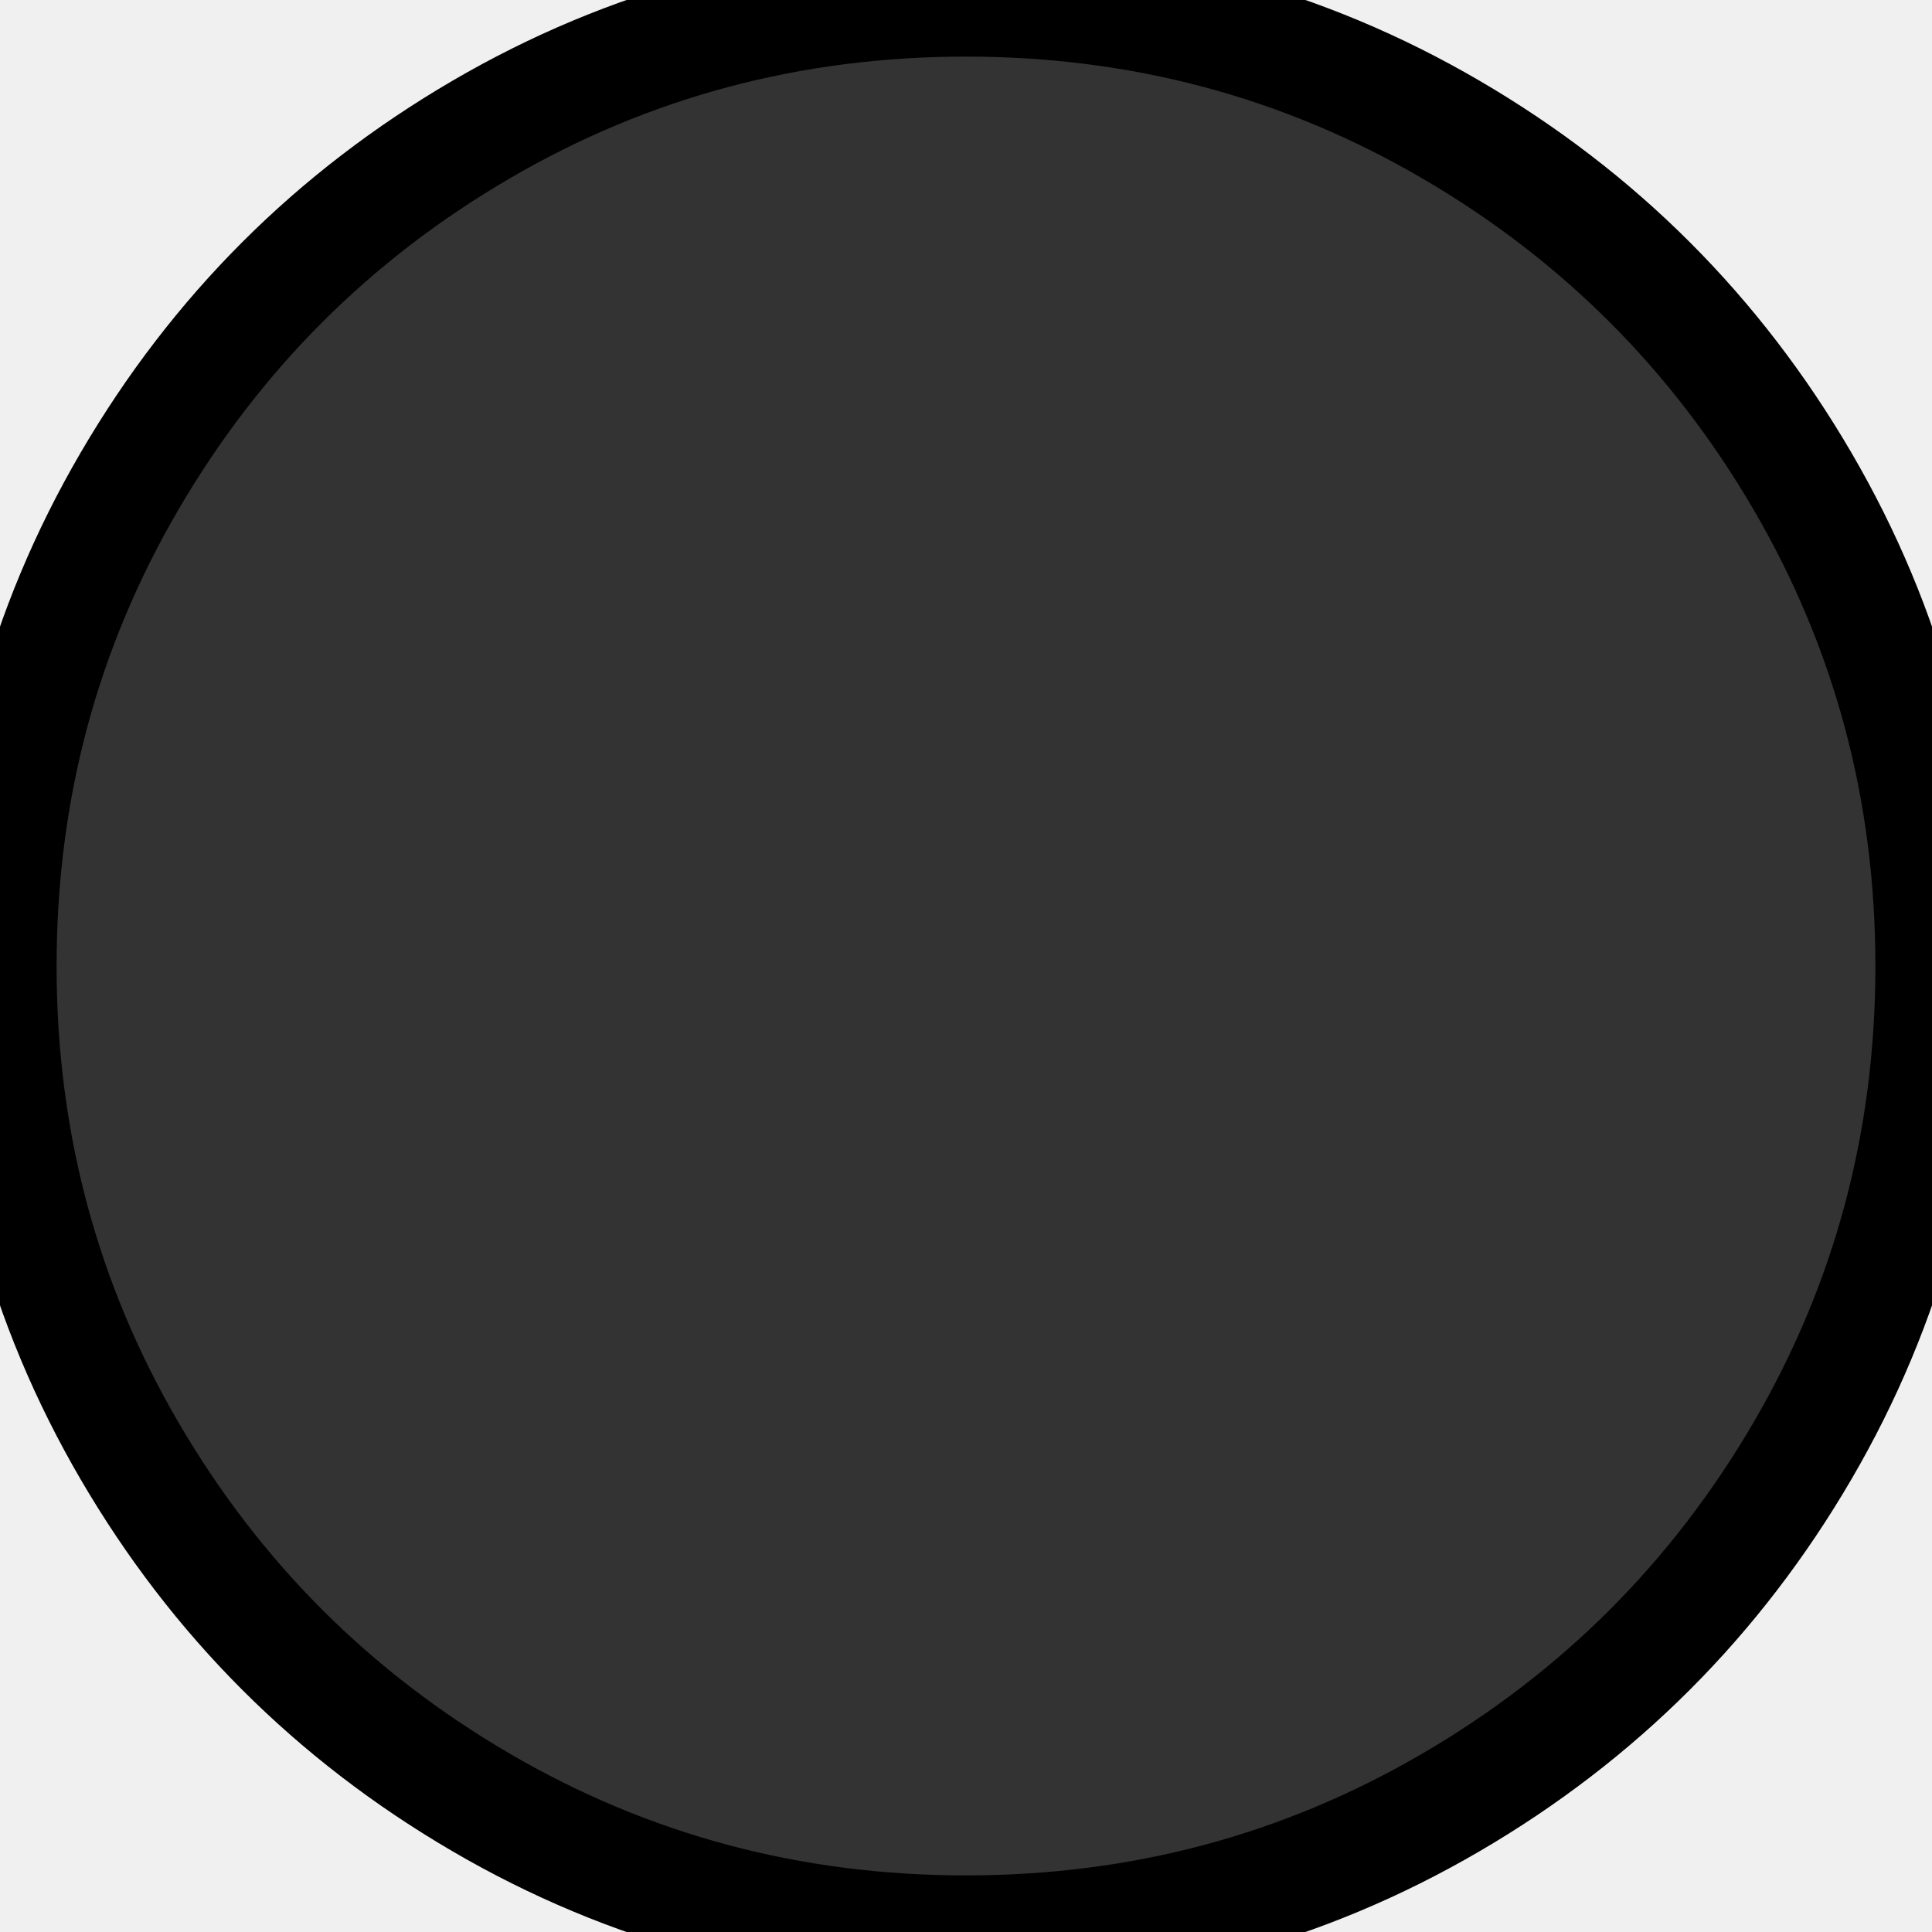
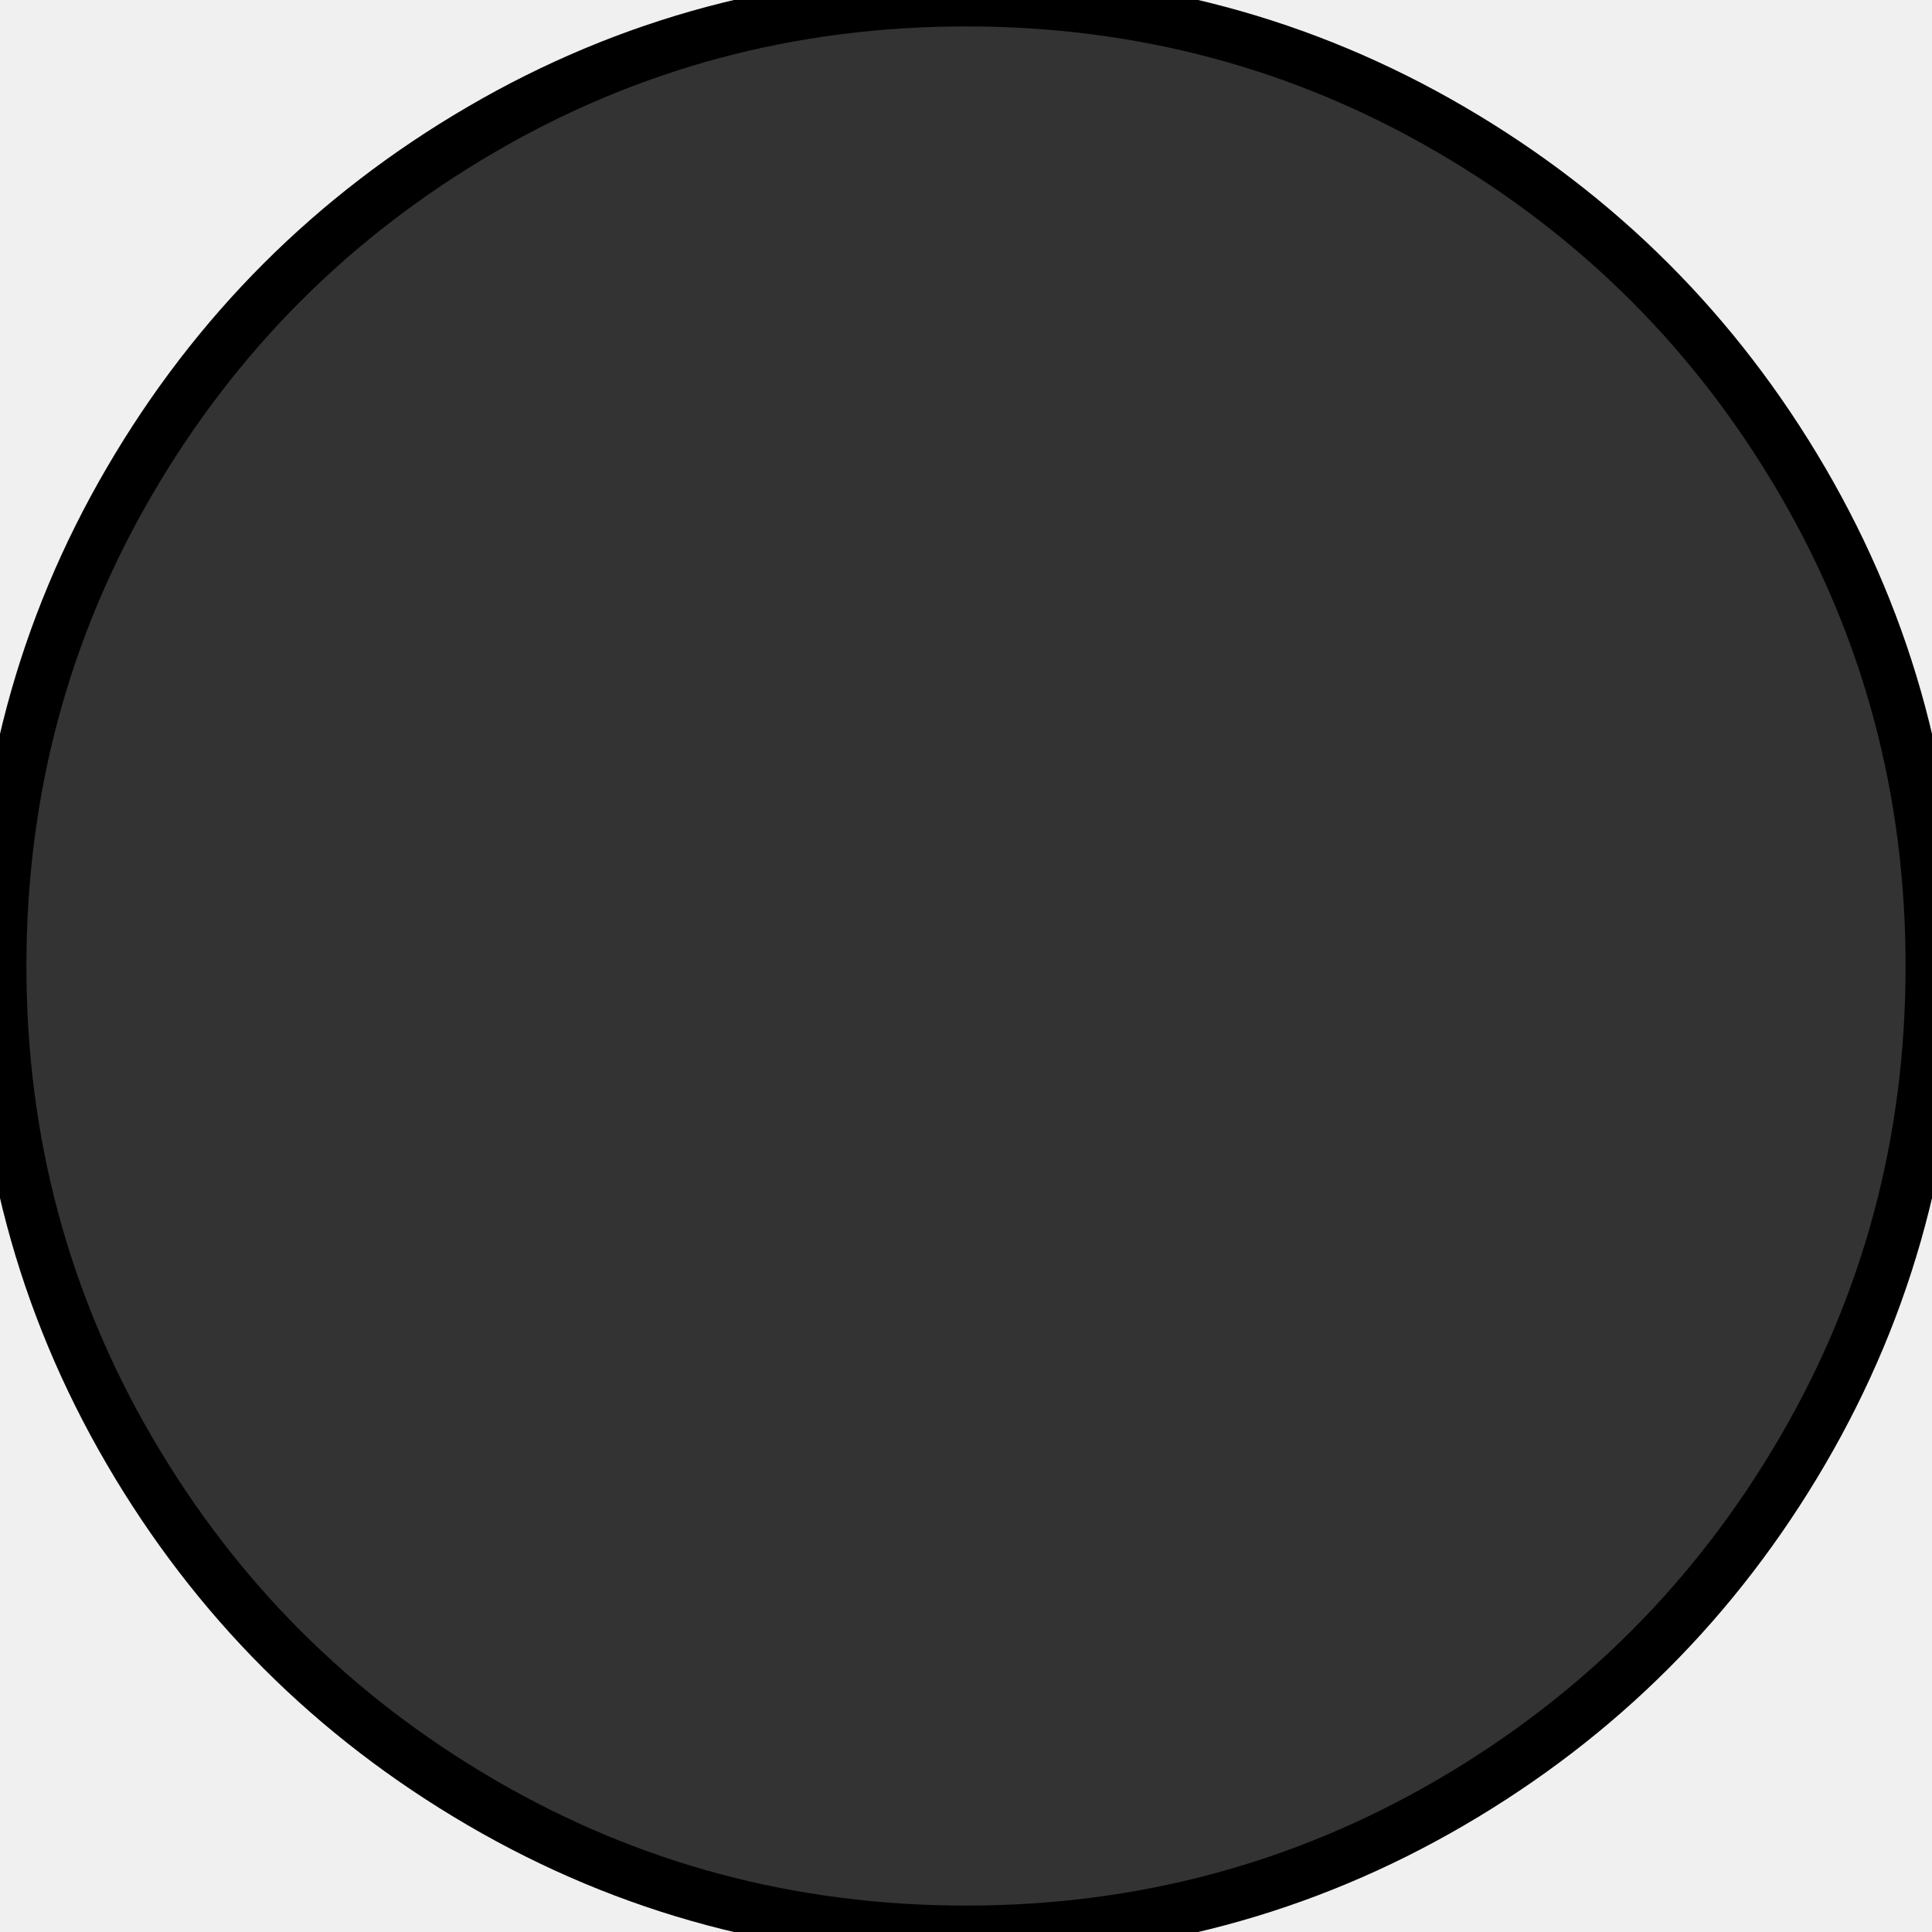
<svg xmlns="http://www.w3.org/2000/svg" version="1.1" id="Capa_1" x="0px" y="0px" width="512px" height="512px" viewBox="0 0 438.533 438.533" style="enable-background:new 0 0 438.533 438.533;" xml:space="preserve">
  <defs id="defs39" />
-   <g id="g3" style="fill:#333333;fill-opacity:1;stroke:#000000;stroke-opacity:1;stroke-width:25.695;stroke-miterlimit:4;stroke-dasharray:none">
-     <path d="M409.133,109.203c-19.608-33.592-46.205-60.189-79.798-79.796C295.736,9.801,259.058,0,219.273,0   c-39.781,0-76.47,9.801-110.063,29.407c-33.595,19.604-60.192,46.201-79.8,79.796C9.801,142.8,0,179.489,0,219.267   c0,39.78,9.804,76.463,29.407,110.062c19.607,33.592,46.204,60.189,79.799,79.798c33.597,19.605,70.283,29.407,110.063,29.407   s76.47-9.802,110.065-29.407c33.593-19.602,60.189-46.206,79.795-79.798c19.603-33.596,29.403-70.284,29.403-110.062   C438.533,179.485,428.732,142.795,409.133,109.203z" fill="#FFFFFF" id="path5" style="fill:#333333;fill-opacity:1;stroke:#000000;stroke-opacity:1;stroke-width:25.695;stroke-miterlimit:4;stroke-dasharray:none" />
+   <g id="g3" style="fill:#333333;fill-opacity:1;stroke:#000000;stroke-opacity:1;stroke-width:11.991;stroke-miterlimit:4;stroke-dasharray:none">
+     <path d="M409.133,109.203c-19.608-33.592-46.205-60.189-79.798-79.796C295.736,9.801,259.058,0,219.273,0   c-39.781,0-76.47,9.801-110.063,29.407c-33.595,19.604-60.192,46.201-79.8,79.796C9.801,142.8,0,179.489,0,219.267   c0,39.78,9.804,76.463,29.407,110.062c19.607,33.592,46.204,60.189,79.799,79.798c33.597,19.605,70.283,29.407,110.063,29.407   s76.47-9.802,110.065-29.407c33.593-19.602,60.189-46.206,79.795-79.798c19.603-33.596,29.403-70.284,29.403-110.062   C438.533,179.485,428.732,142.795,409.133,109.203z" fill="#FFFFFF" id="path5" style="fill:#333333;fill-opacity:1;stroke:#000000;stroke-opacity:1;stroke-width:11.991;stroke-miterlimit:4;stroke-dasharray:none" />
  </g>
  <g id="g7" />
  <g id="g9" />
  <g id="g11" />
  <g id="g13" />
  <g id="g15" />
  <g id="g17" />
  <g id="g19" />
  <g id="g21" />
  <g id="g23" />
  <g id="g25" />
  <g id="g27" />
  <g id="g29" />
  <g id="g31" />
  <g id="g33" />
  <g id="g35" />
</svg>
